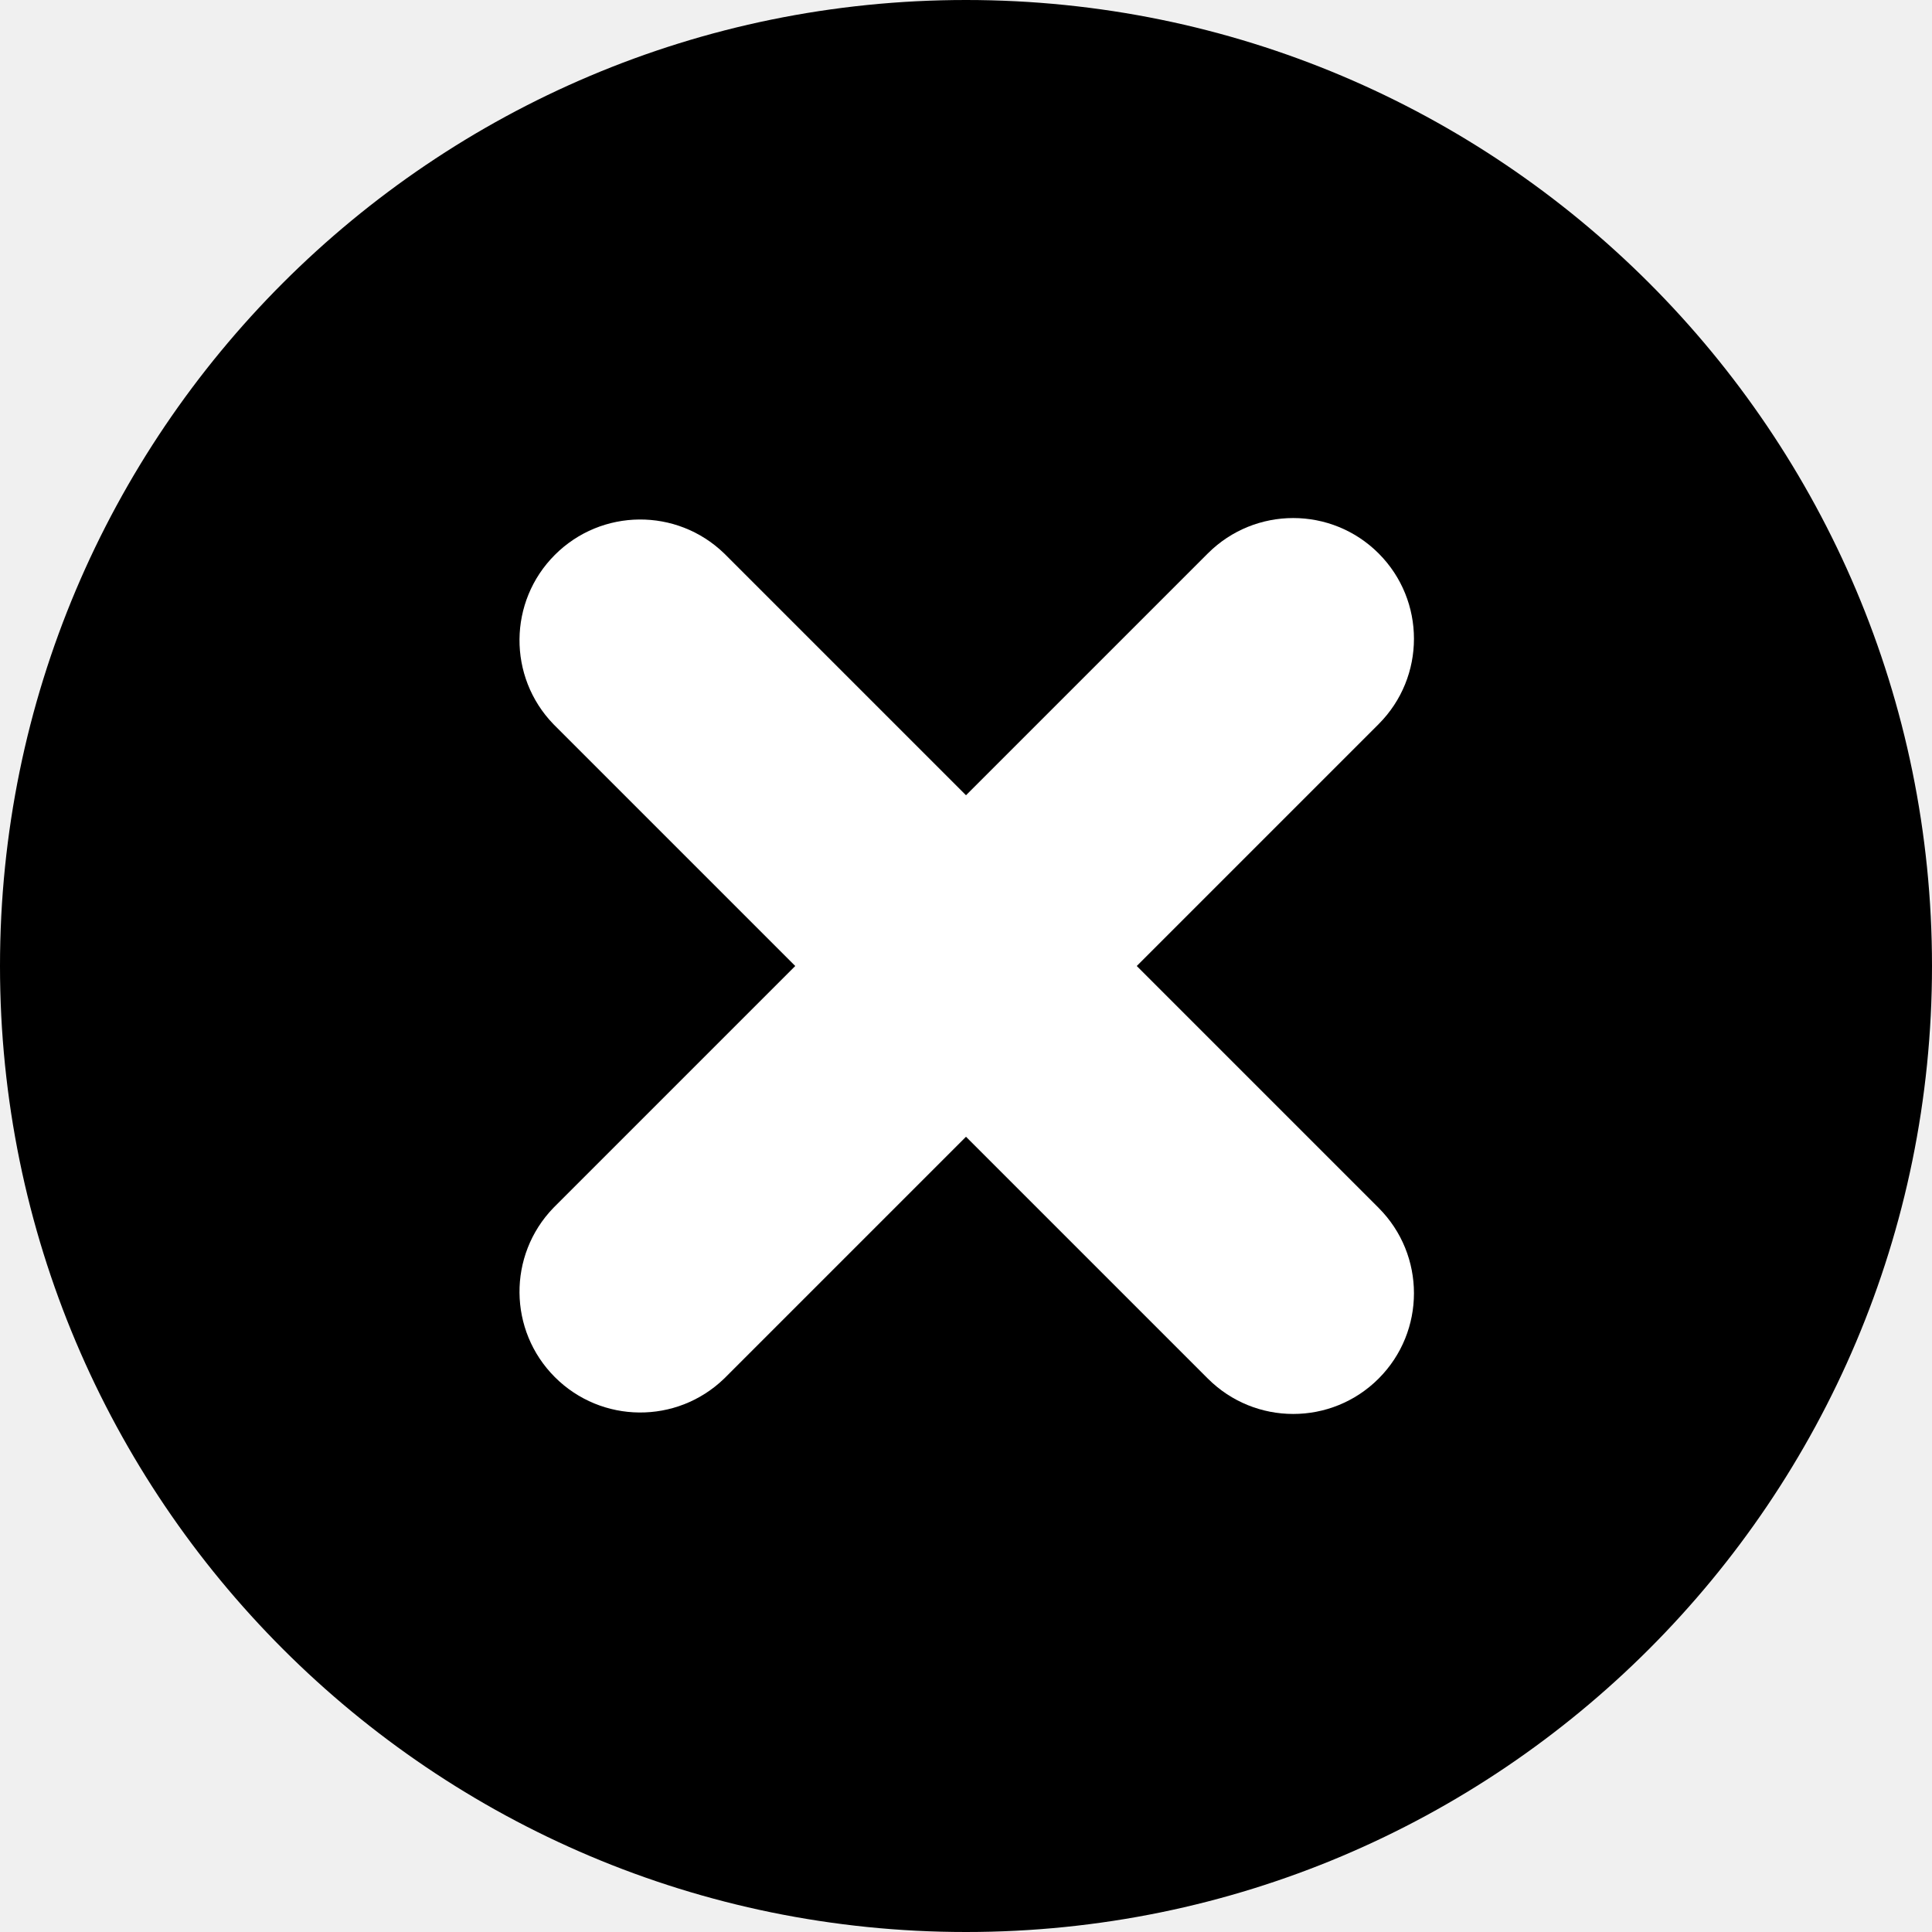
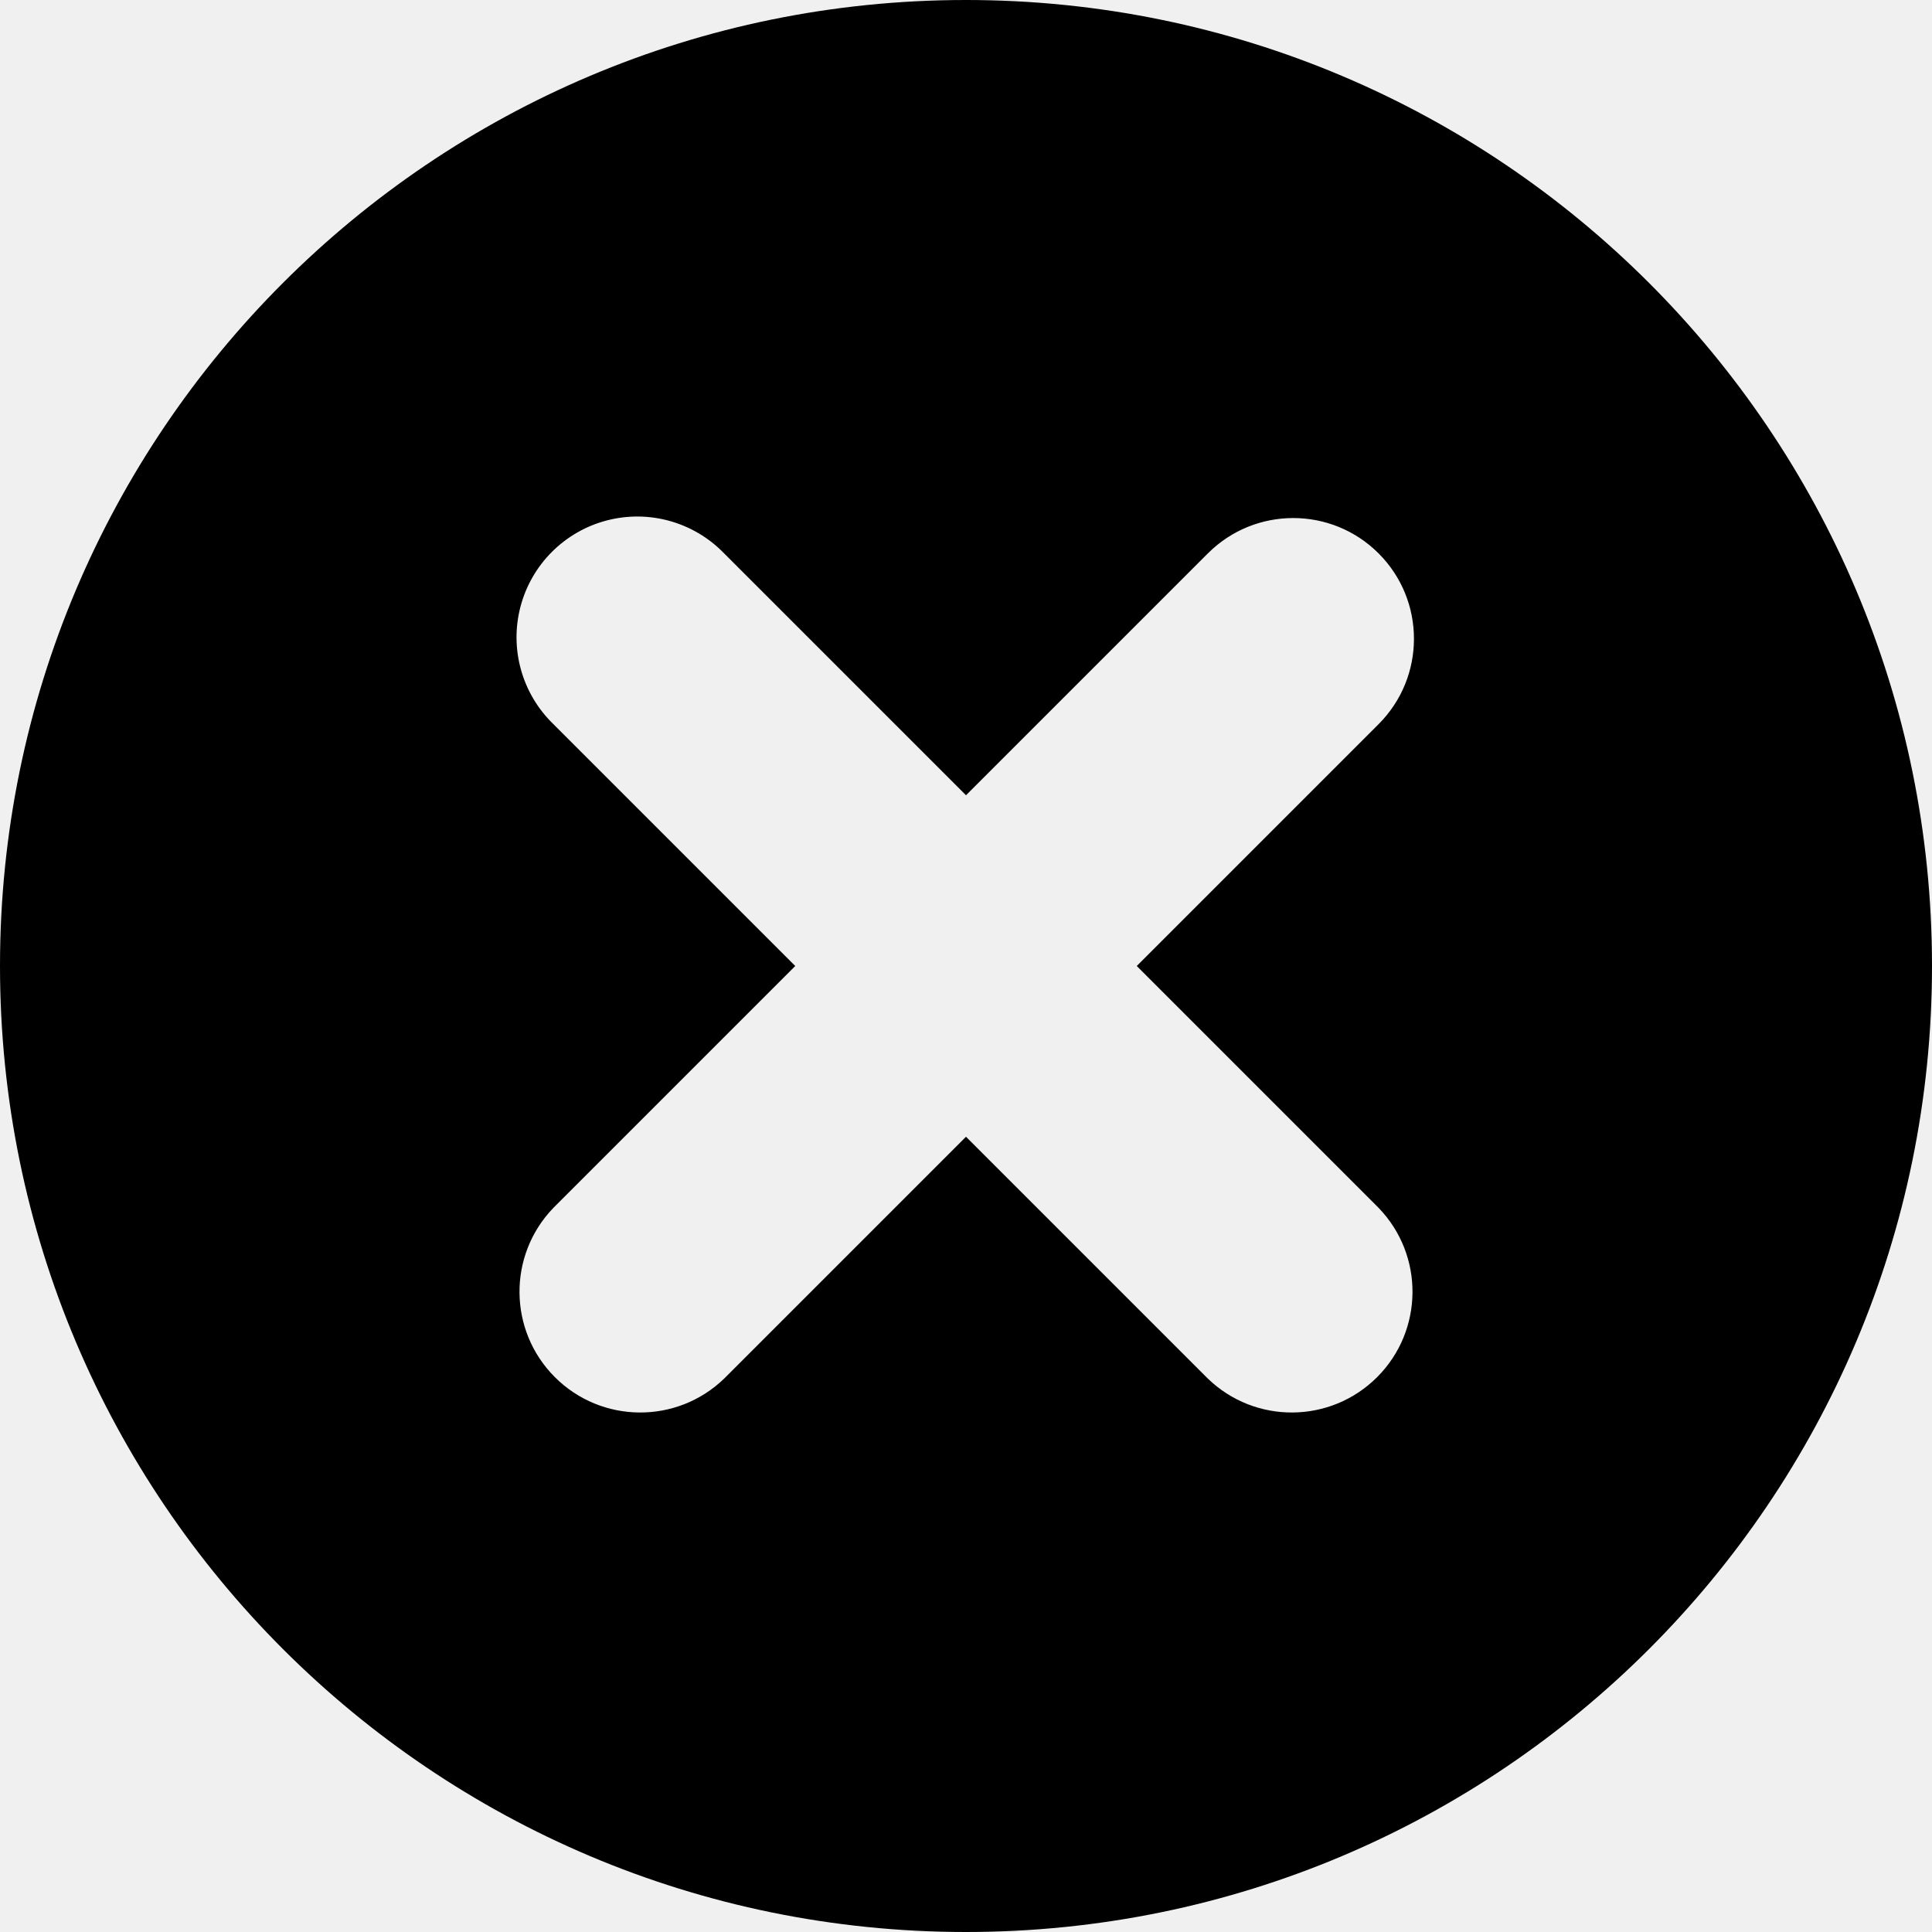
<svg xmlns="http://www.w3.org/2000/svg" fill="none" viewBox="0 0 16 16">
-   <circle cx="8" cy="8" r="8" fill="currentColor" />
-   <path fill="#fff" fill-rule="evenodd" d="M11.417 4.583a1 1 0 0 1 0 1.414l-5.42 5.42a1 1 0 0 1-1.414-1.414l5.42-5.42a1 1 0 0 1 1.414 0z" clip-rule="evenodd" />
-   <path fill="#fff" fill-rule="evenodd" d="M11.417 11.417a1 1 0 0 1-1.414 0l-5.42-5.42a1 1 0 0 1 1.414-1.414l5.42 5.42a1 1 0 0 1 0 1.414z" clip-rule="evenodd" />
+   <path fill="currentColor" fill-rule="evenodd" d="M8 16A8 8 0 108 0a8 8 0 000 16zm3.417-11.417a1 1 0 010 1.414L9.414 8l2.003 2.003a1 1 0 01-1.414 1.414L8 9.414l-2.003 2.003a1 1 0 01-1.414-1.414L6.586 8 4.583 5.997a1 1 0 111.414-1.414L8 6.586l2.003-2.003a1 1 0 011.414 0z" clip-rule="evenodd" />
</svg>
